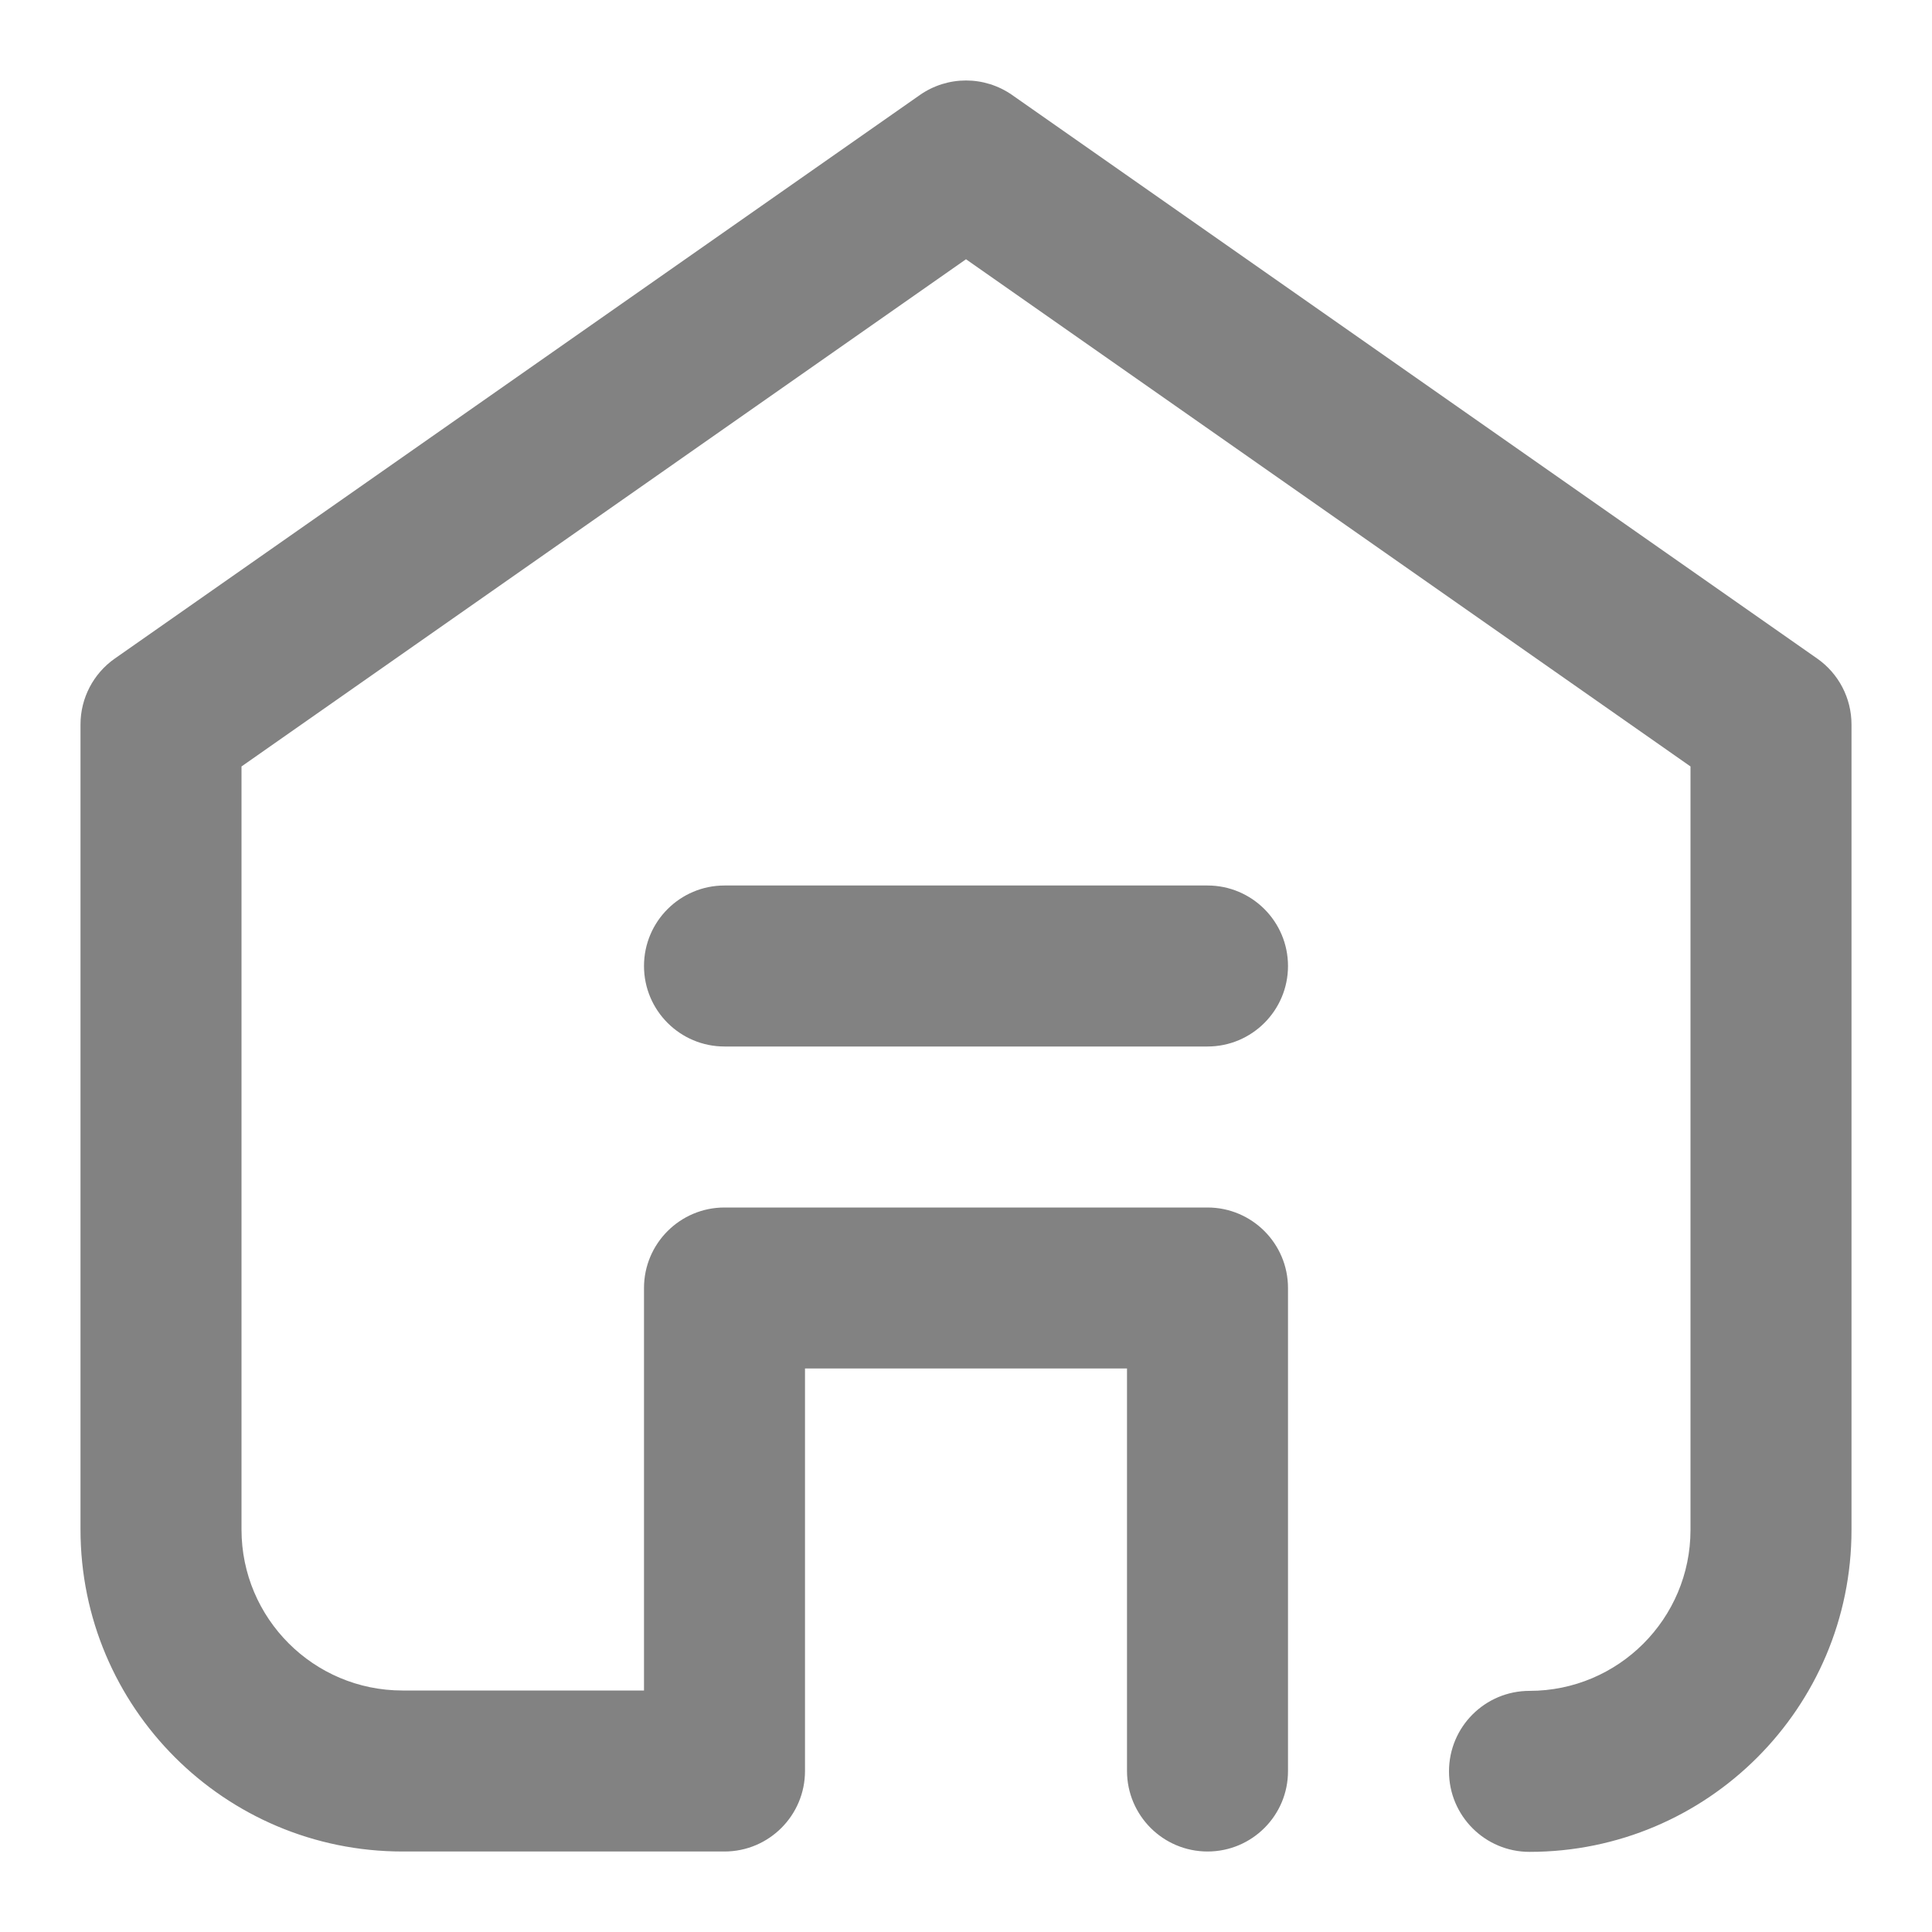
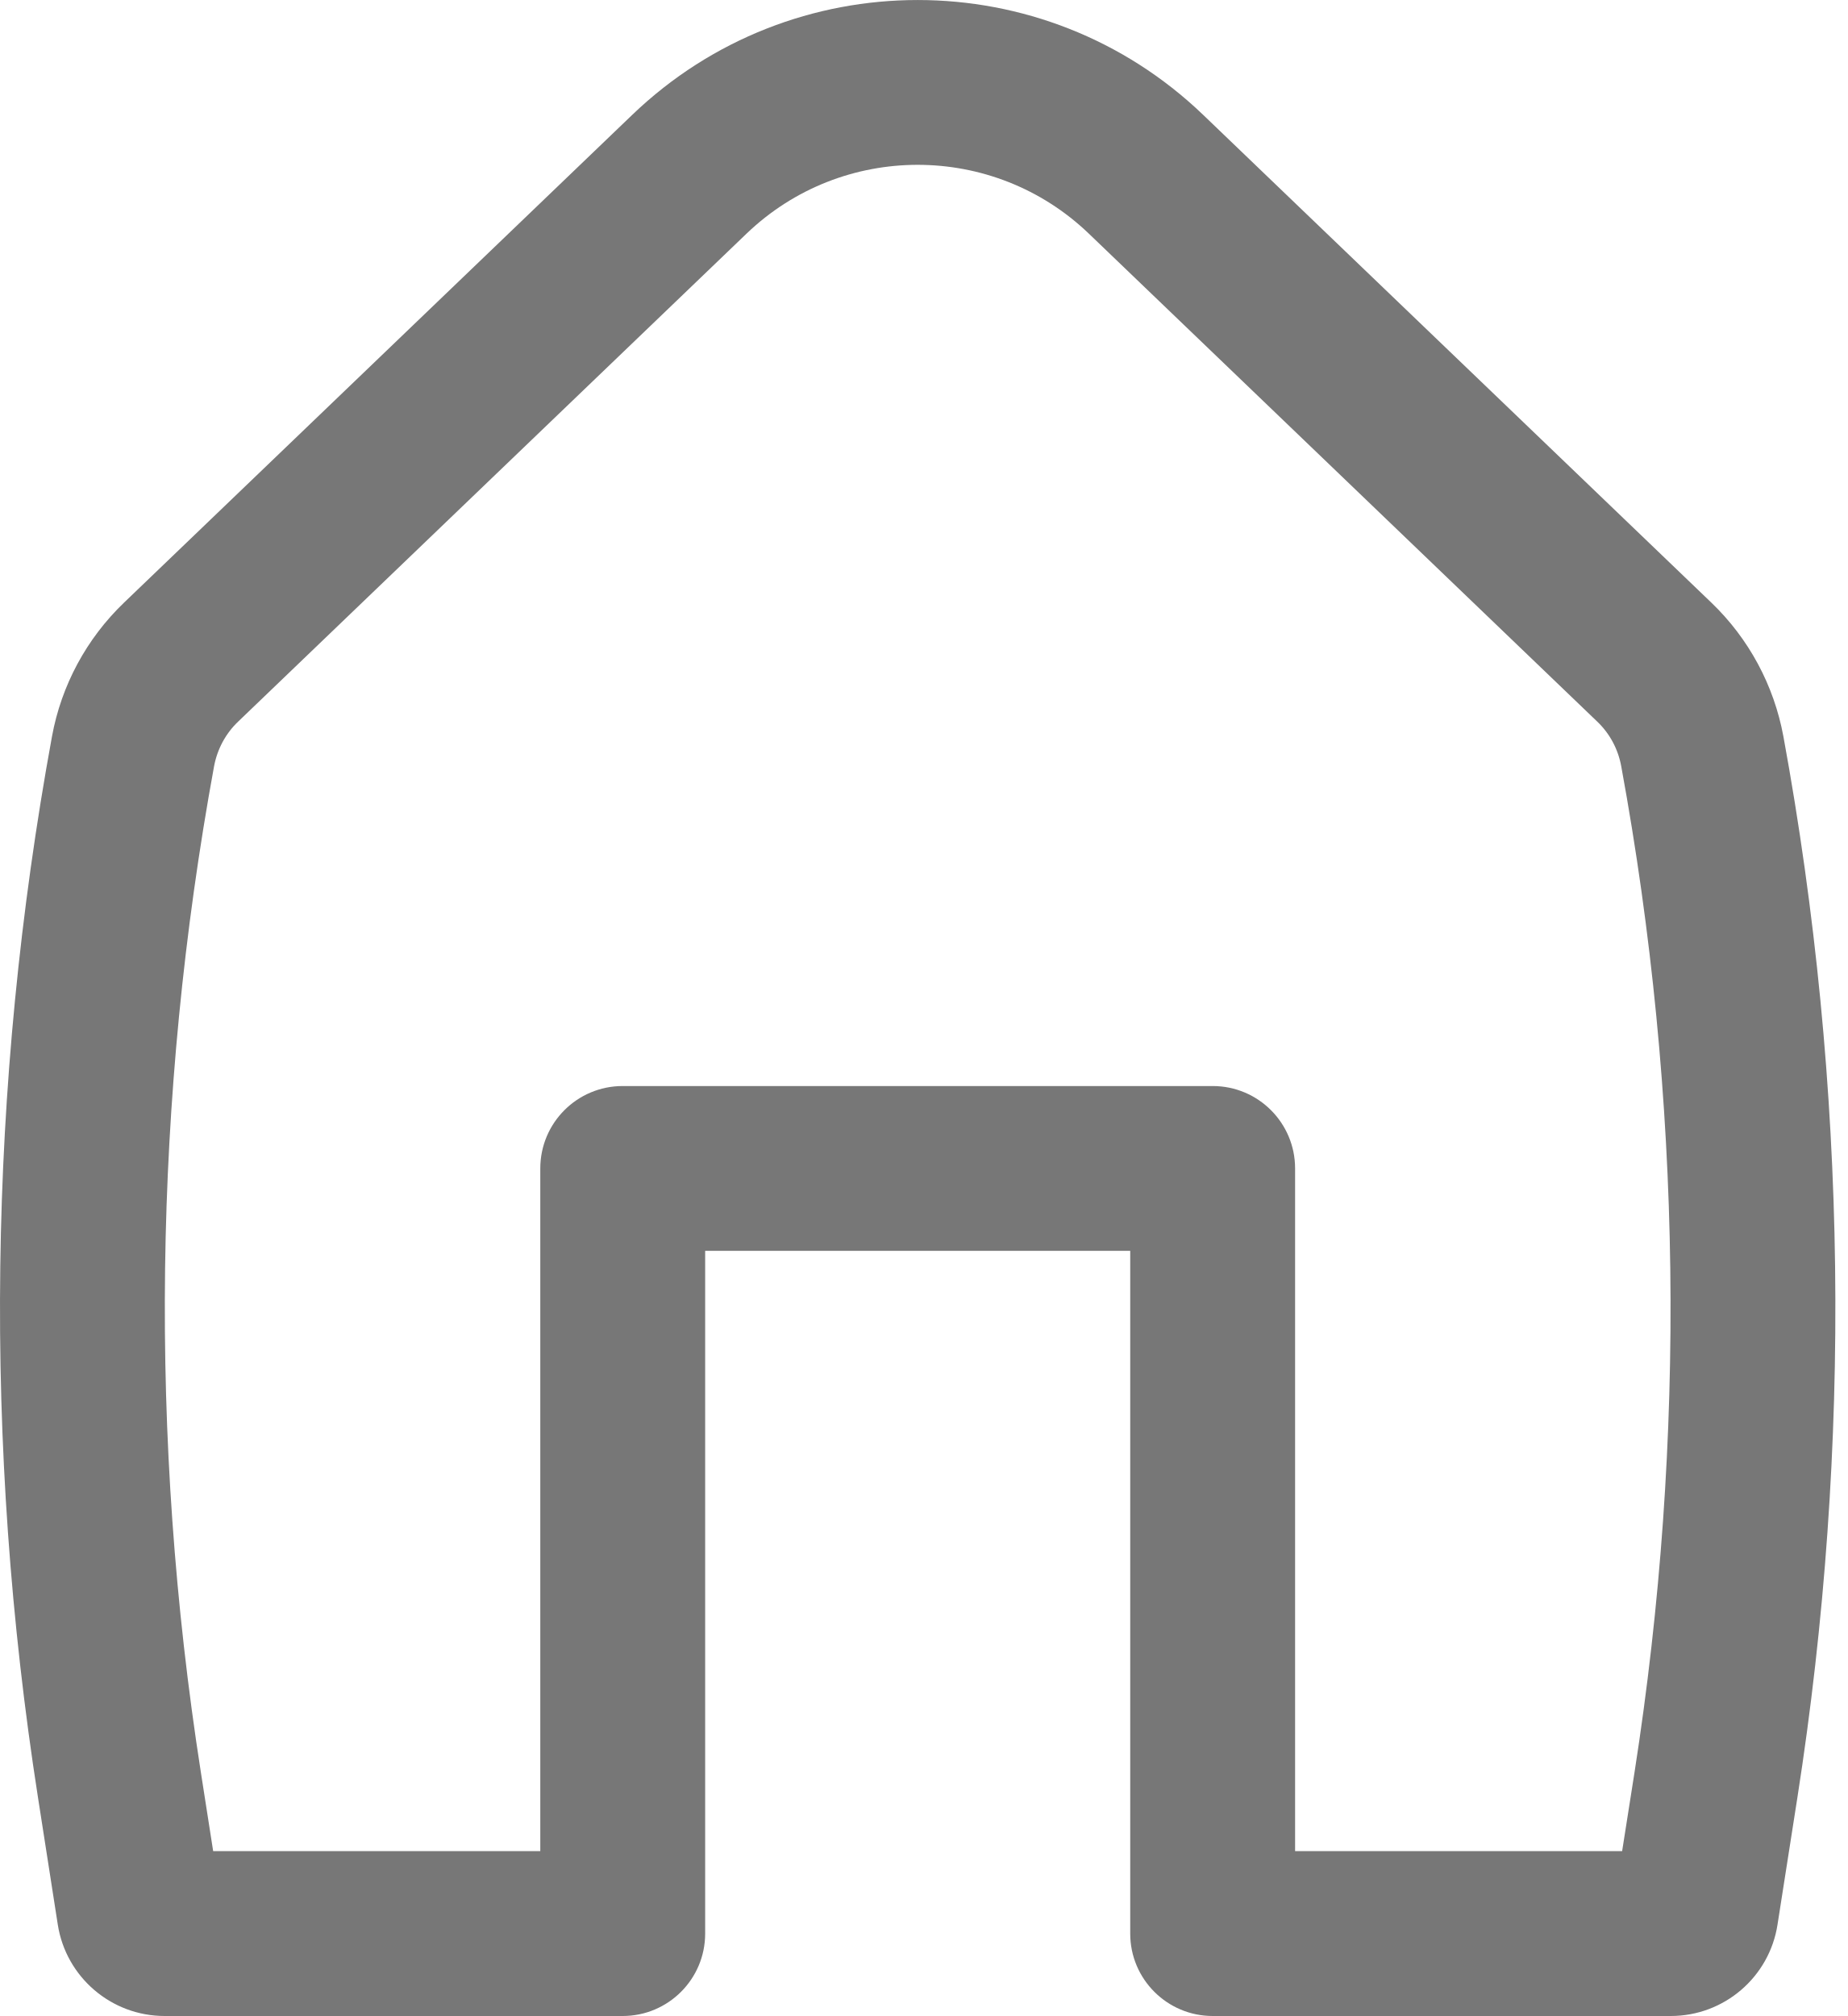
- <svg xmlns="http://www.w3.org/2000/svg" width="21" height="21" viewBox="0 0 21 21" fill="none">
-   <path d="M7 18.375V14C7 13.517 7.392 13.125 7.875 13.125H13.125C13.608 13.125 14 13.517 14 14L14 19.25C14.001 19.733 13.609 20.125 13.126 20.125C12.642 20.125 12.251 19.733 12.25 19.25L12.25 14.875H8.75V19.25C8.75 19.733 8.358 20.125 7.875 20.125H4.375C2.442 20.125 0.875 18.558 0.875 16.625V7.875C0.875 7.589 1.014 7.322 1.248 7.158L9.998 1.033C10.3 0.822 10.7 0.822 11.002 1.033L19.752 7.158C19.986 7.322 20.125 7.589 20.125 7.875V16.629C20.125 18.562 18.558 20.129 16.625 20.129C16.142 20.129 15.75 19.737 15.75 19.254C15.75 18.77 16.142 18.379 16.625 18.379C17.591 18.379 18.375 17.595 18.375 16.629V8.331L10.5 2.818L2.625 8.331V16.625C2.625 17.591 3.409 18.375 4.375 18.375H7Z" fill="#828282" />
-   <path d="M7.875 11.375C7.392 11.375 7 10.983 7 10.5C7 10.017 7.392 9.625 7.875 9.625H13.125C13.608 9.625 14 10.017 14 10.5C14 10.983 13.608 11.375 13.125 11.375H7.875Z" fill="#828282" />
+ <svg xmlns="http://www.w3.org/2000/svg" width="22" height="24" viewBox="0 0 22 24" fill="none">
+   <path fill-rule="evenodd" clip-rule="evenodd" d="M12.965 2.782C11.826 1.689 10.027 1.689 8.888 2.782L2.835 8.591C2.686 8.733 2.587 8.919 2.549 9.121C1.824 13.075 1.771 17.123 2.391 21.095L2.538 22.037H6.433V13.91C6.433 13.368 6.872 12.929 7.414 12.929H14.439C14.981 12.929 15.42 13.368 15.42 13.91V22.037H19.314L19.462 21.095C20.082 17.123 20.029 13.075 19.303 9.121C19.266 8.919 19.167 8.733 19.018 8.591L12.965 2.782ZM7.529 1.366C9.428 -0.455 12.425 -0.455 14.324 1.366L20.377 7.175C20.823 7.603 21.122 8.16 21.234 8.767C21.999 12.938 22.055 17.208 21.401 21.397L21.164 22.912C21.067 23.538 20.527 24 19.893 24H14.439C13.897 24 13.457 23.561 13.457 23.019V14.891H8.396V23.019C8.396 23.561 7.956 24 7.414 24H1.96C1.326 24 0.786 23.538 0.688 22.912L0.452 21.397C-0.202 17.208 -0.146 12.938 0.619 8.767C0.73 8.16 1.03 7.603 1.476 7.175L7.529 1.366Z" fill="#777777" />
</svg>
